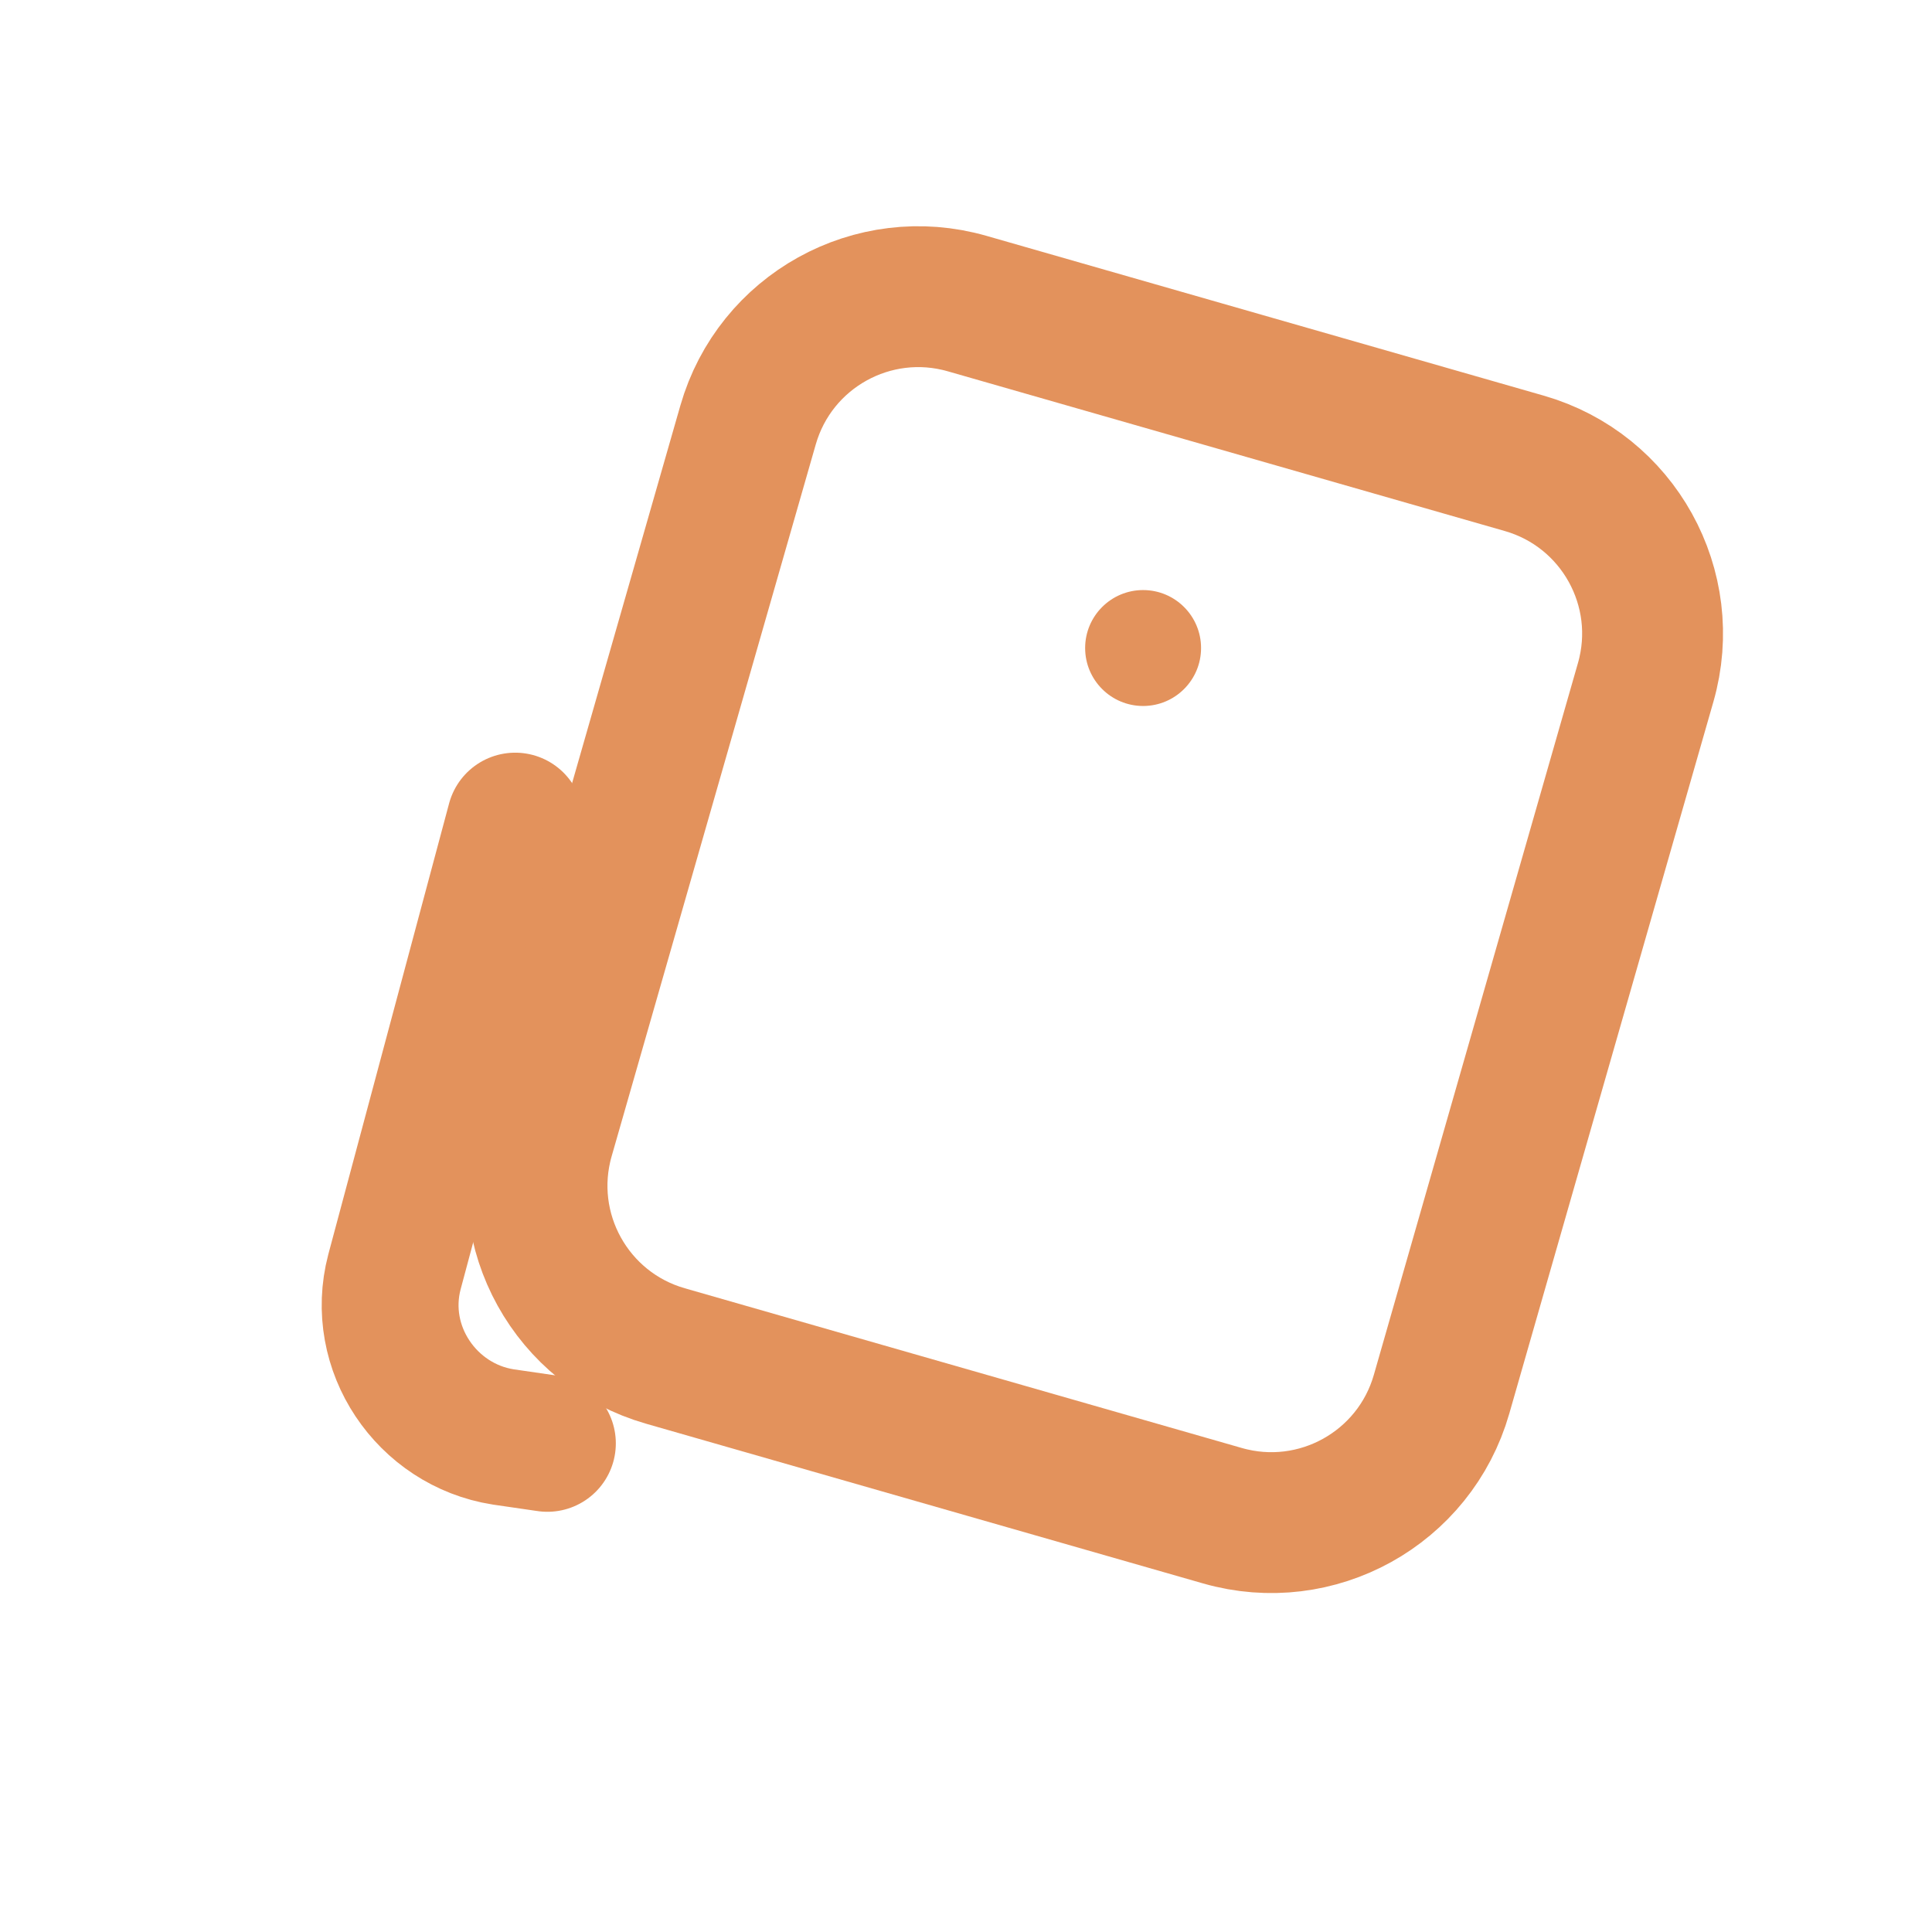
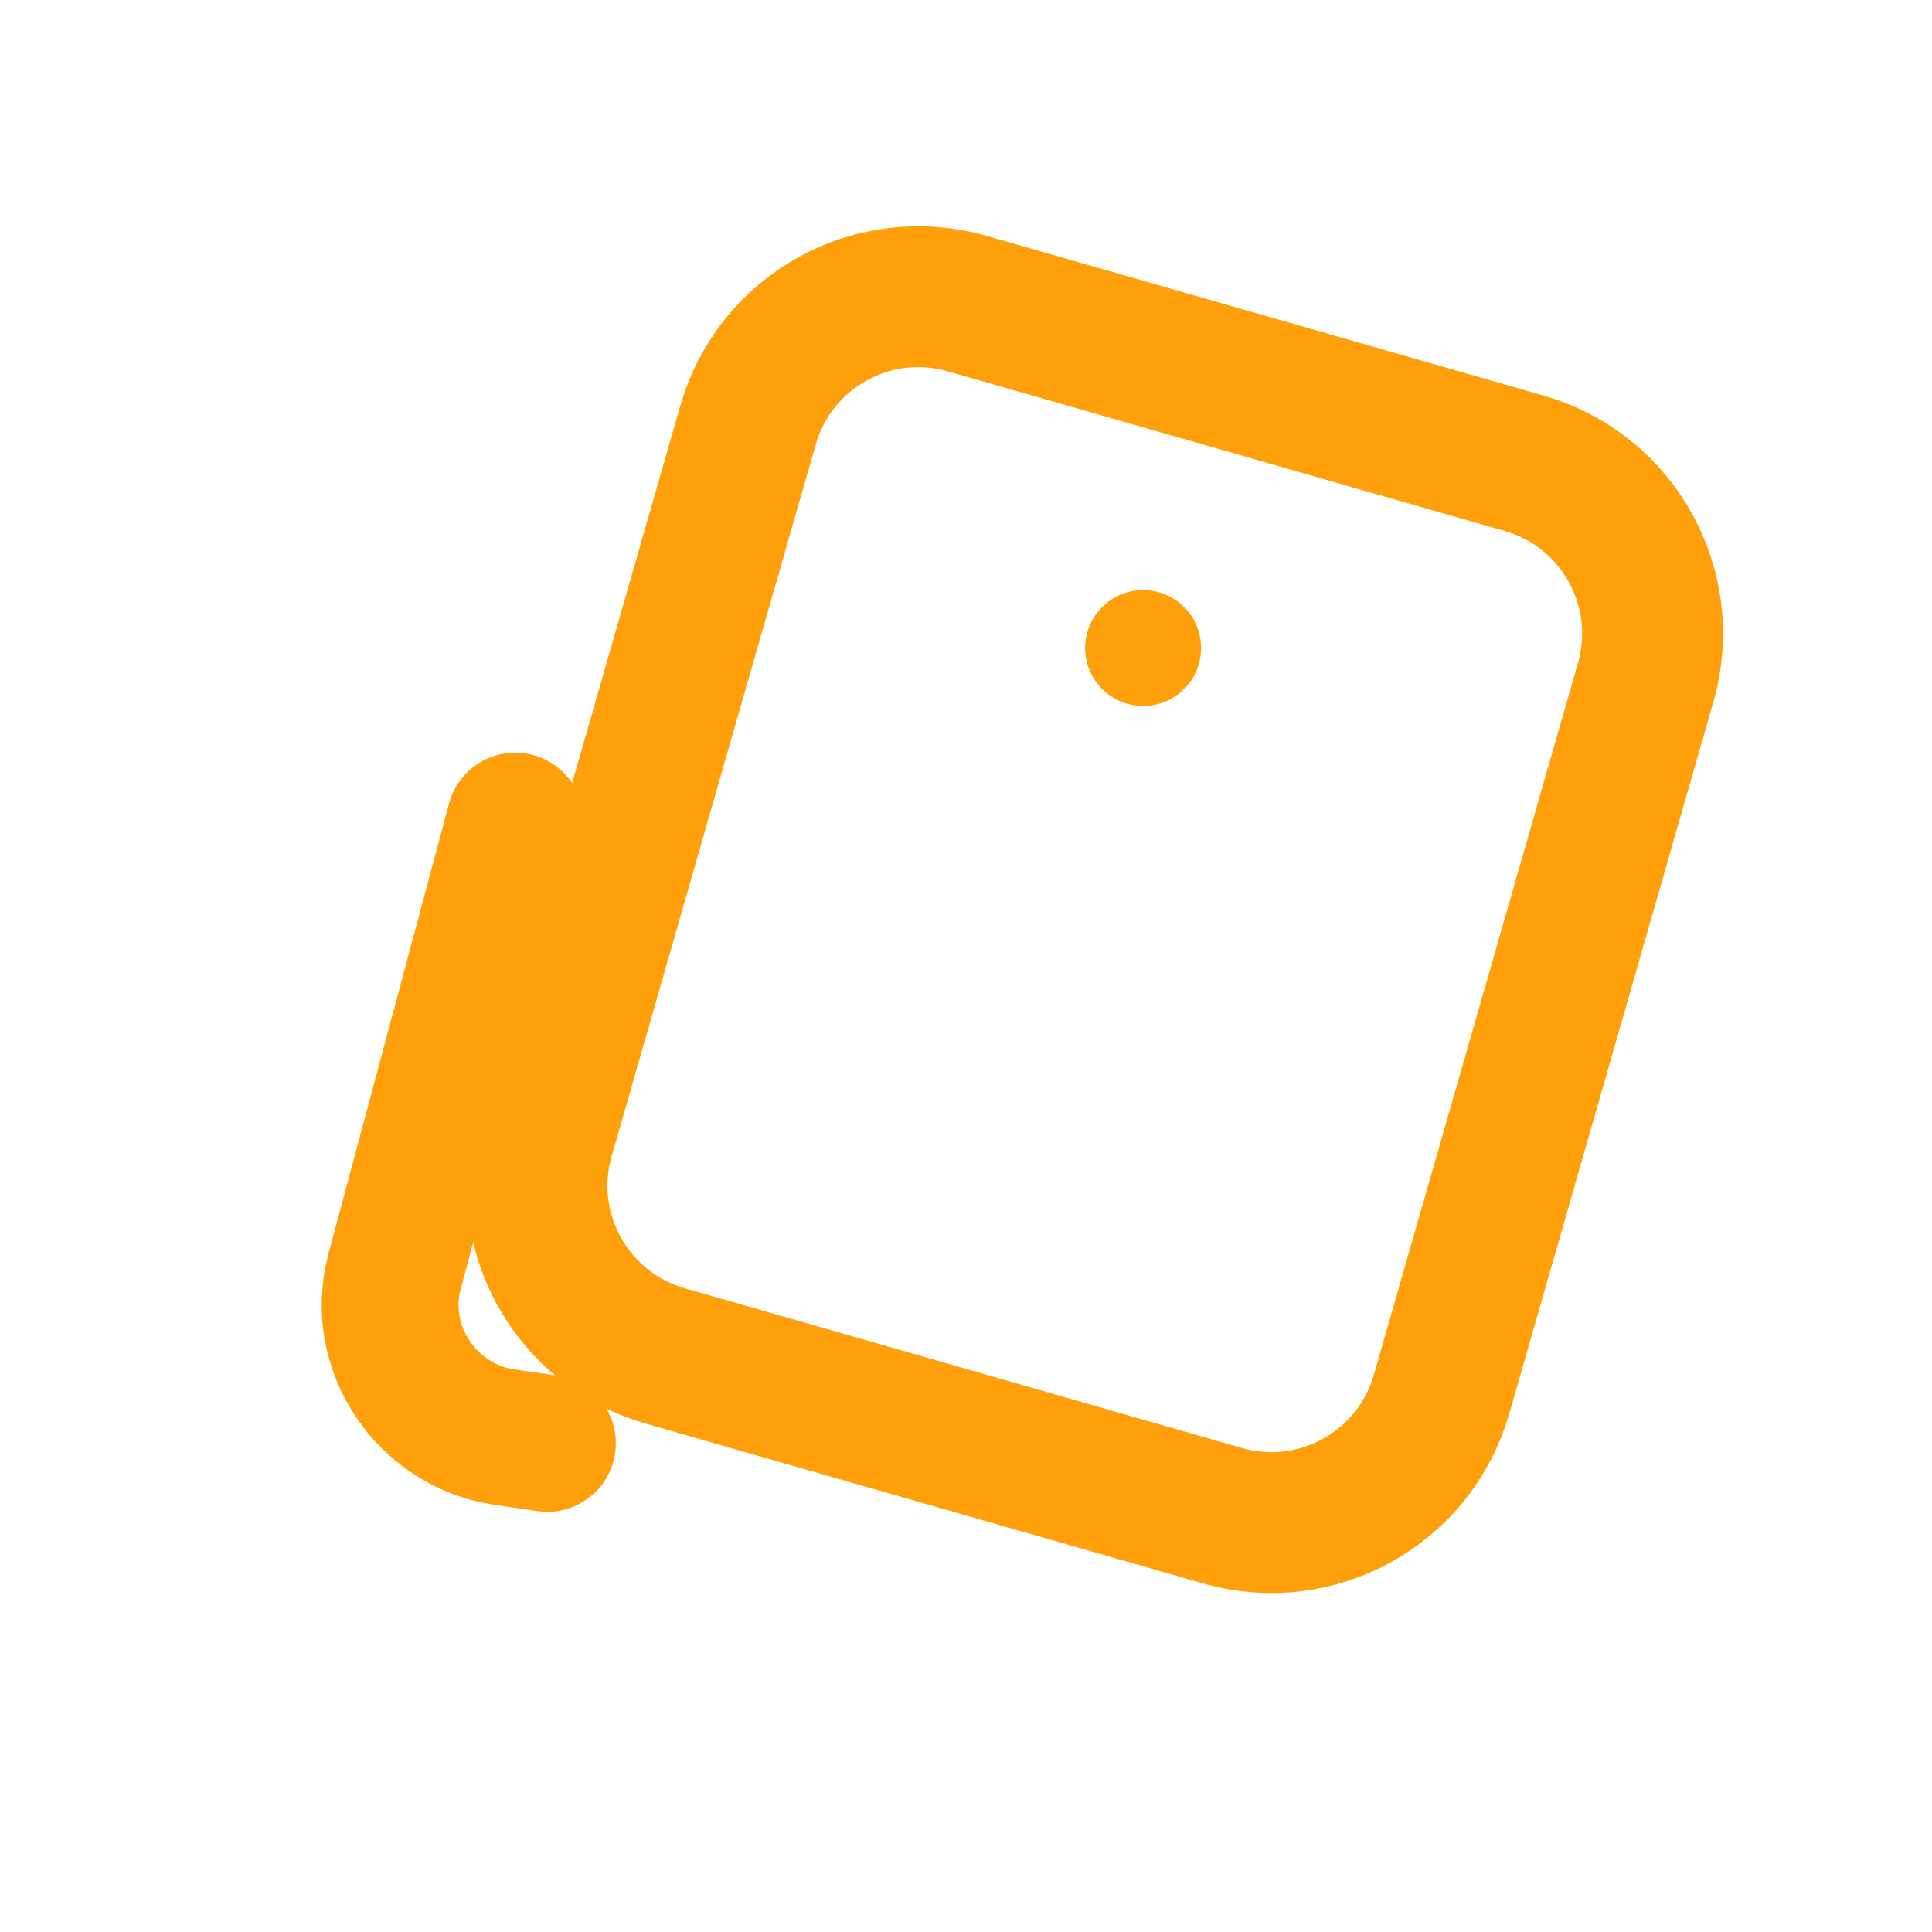
<svg xmlns="http://www.w3.org/2000/svg" viewBox="0 0 24 24" fill="none">
-   <path d="M6.4 10.2 4.9 15.8c-.25.95.4 1.9 1.35 2.05l.55.08" stroke="#E3925C" stroke-width="1.7" stroke-linecap="round" />
-   <rect x="7.8" y="4.5" width="11.6" height="13.6" rx="2.2" transform="rotate(16 13.6 11.3)" stroke="#E3925C" stroke-width="1.75" />
-   <circle cx="14.2" cy="8.05" r="0.72" fill="#E3925C" />
+   <path d="M6.4 10.2 4.9 15.8c-.25.95.4 1.9 1.35 2.05l.55.08" stroke="#FF9F0A" stroke-width="1.7" stroke-linecap="round" />
+   <rect x="7.8" y="4.5" width="11.6" height="13.6" rx="2.2" transform="rotate(16 13.6 11.3)" stroke="#FF9F0A" stroke-width="1.75" />
+   <circle cx="14.2" cy="8.05" r="0.72" fill="#FF9F0A" />
</svg>
